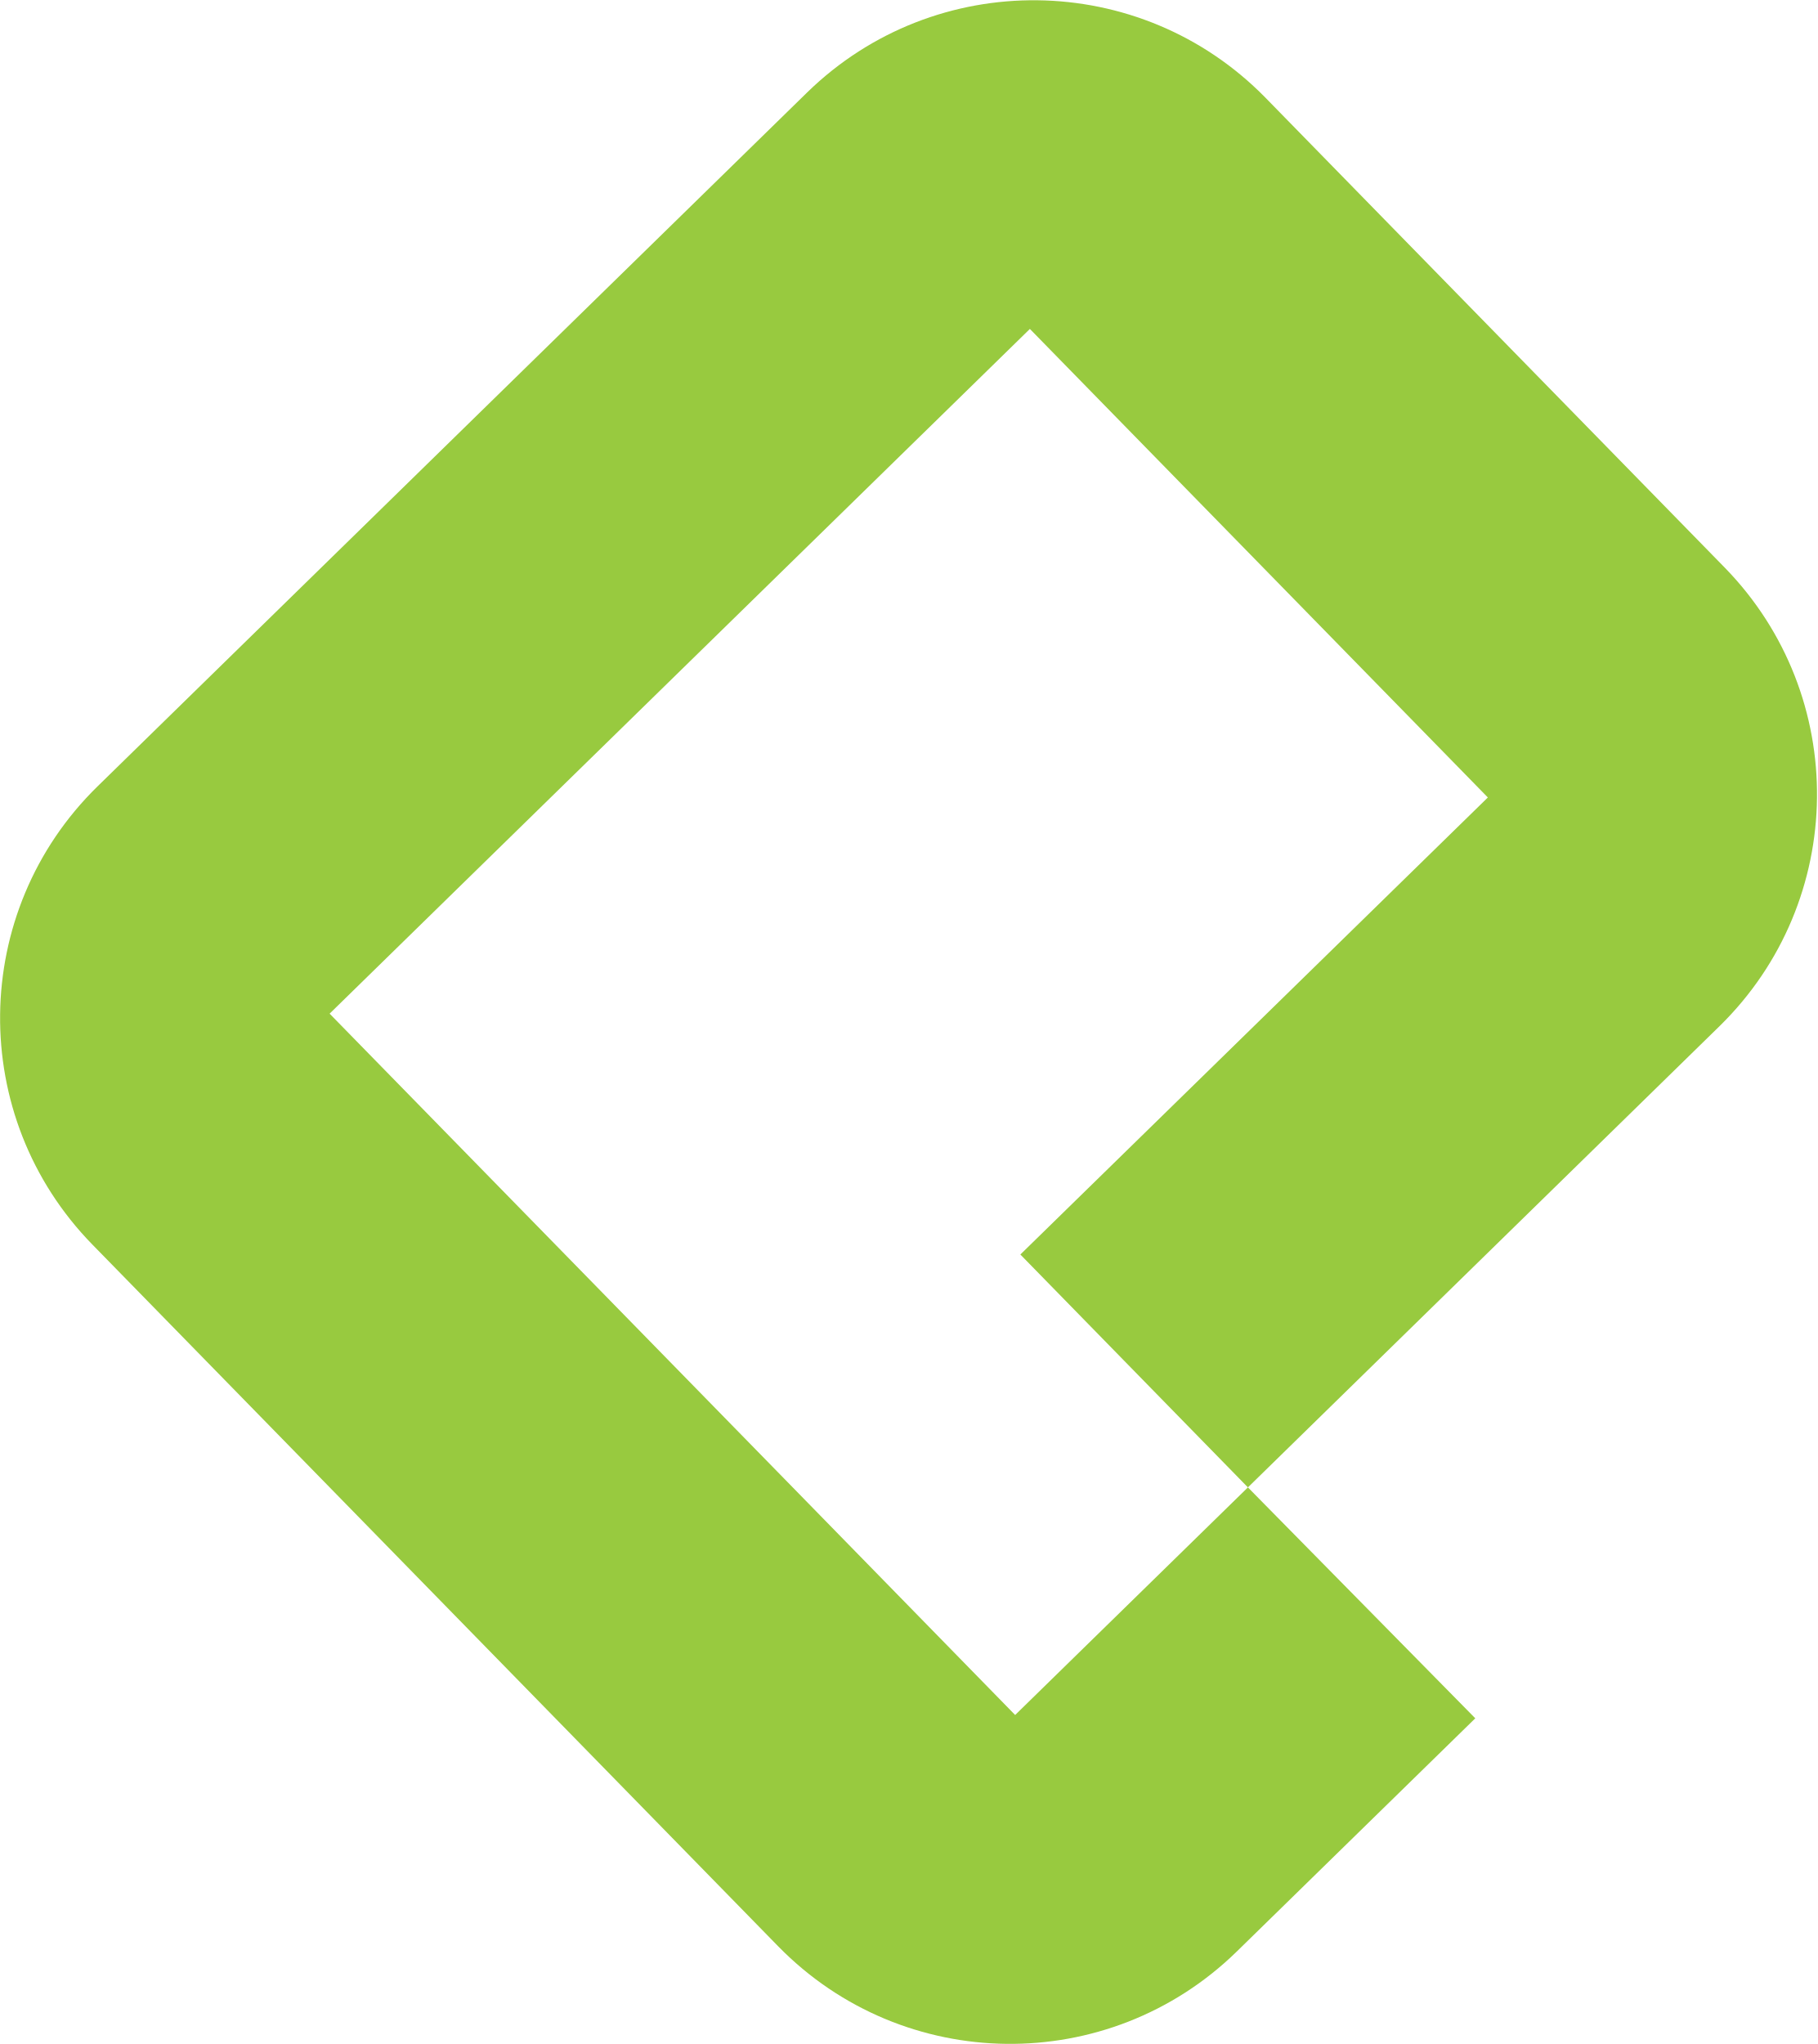
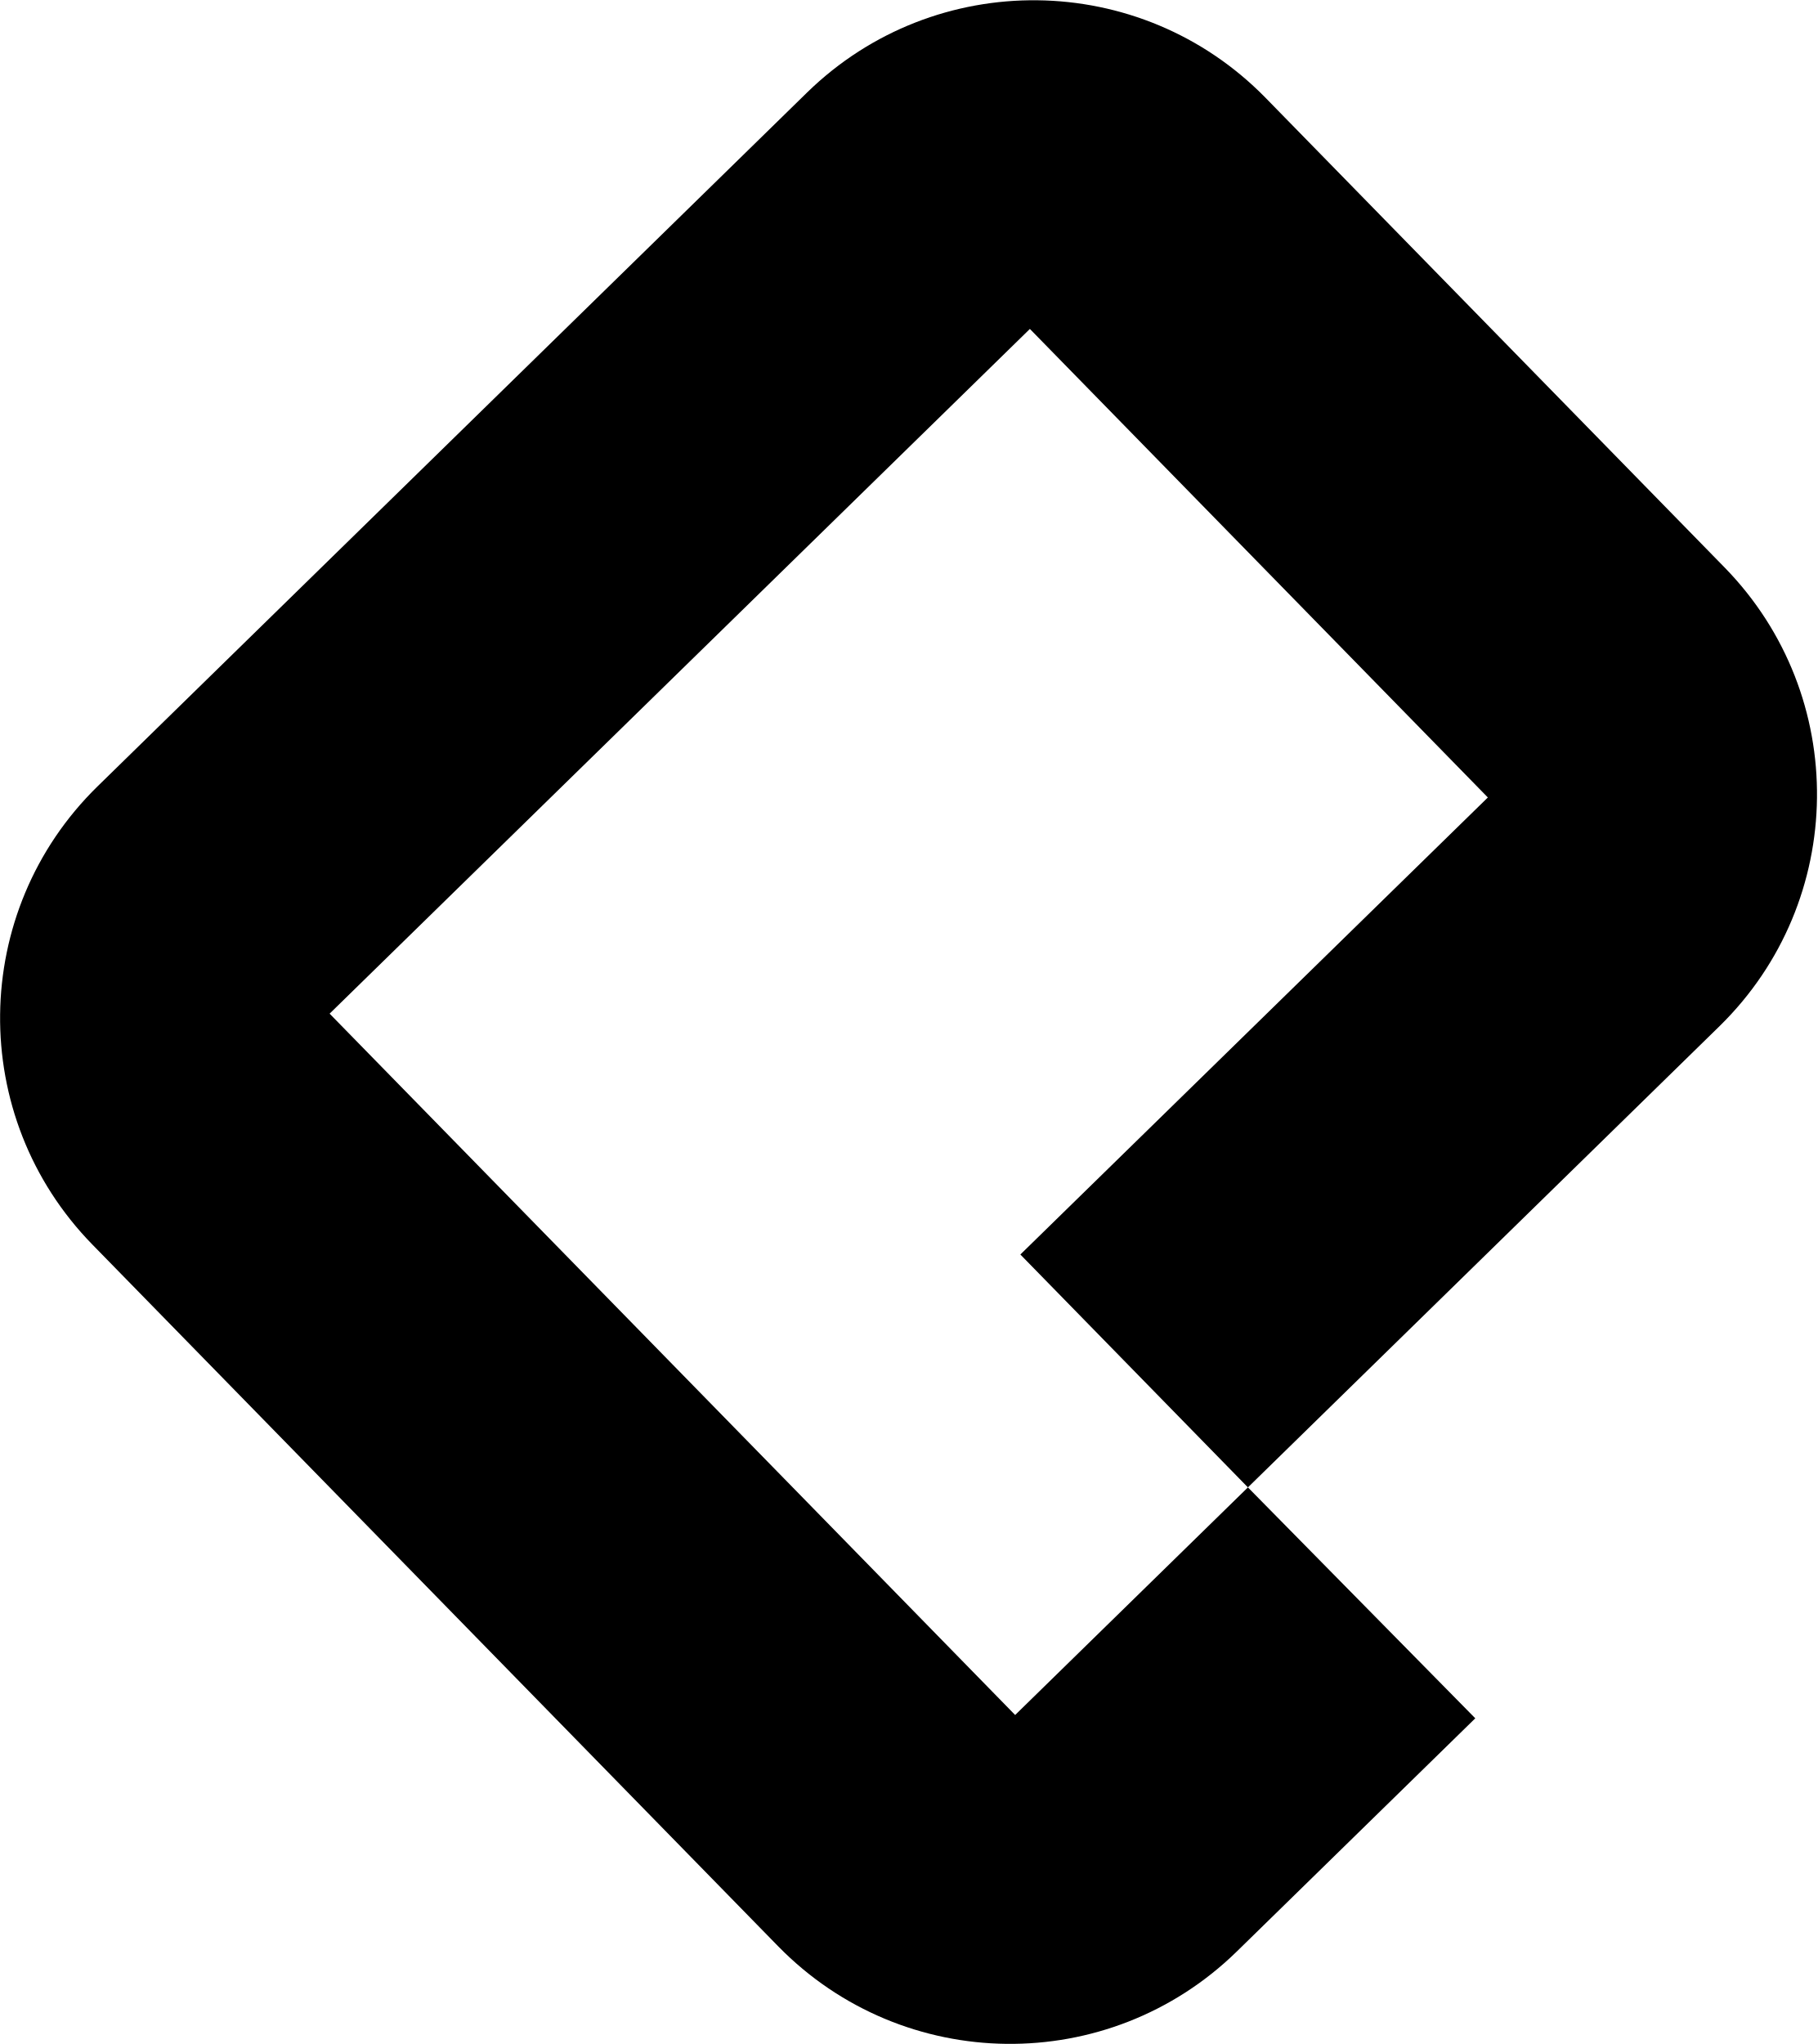
<svg xmlns="http://www.w3.org/2000/svg" id="Capa_1" data-name="Capa 1" viewBox="0 0 268.89 302.37">
  <defs>
-     <style>.cls-1{fill:#98ca3f;}</style>
+     <style />
  </defs>
-   <path class="cls-1" d="M140,17.47,35,120.13a47.94,47.94,0,0,0-.77,67.79L135.73,291.76a48,48,0,0,0,67.79.77L238.84,258,205.2,223.84l-34.44,33.67-33.67-34.45-.49-.5-67.27-68.8L172.94,52.47l67.76,69.31-69.17,67.61,33.67,34.45L275,155.59a48,48,0,0,0,.77-67.79l-68-69.56A48,48,0,0,0,140,17.47Z" transform="translate(-20.56 -3.81)" />
+   <path d="M140,17.47,35,120.13a47.94,47.94,0,0,0-.77,67.79L135.73,291.76a48,48,0,0,0,67.79.77L238.84,258,205.2,223.84l-34.44,33.67-33.67-34.45-.49-.5-67.27-68.8L172.94,52.47l67.76,69.31-69.17,67.61,33.67,34.45L275,155.59a48,48,0,0,0,.77-67.79l-68-69.56A48,48,0,0,0,140,17.47Z" transform="translate(-20.56 -3.81)" />
</svg>
